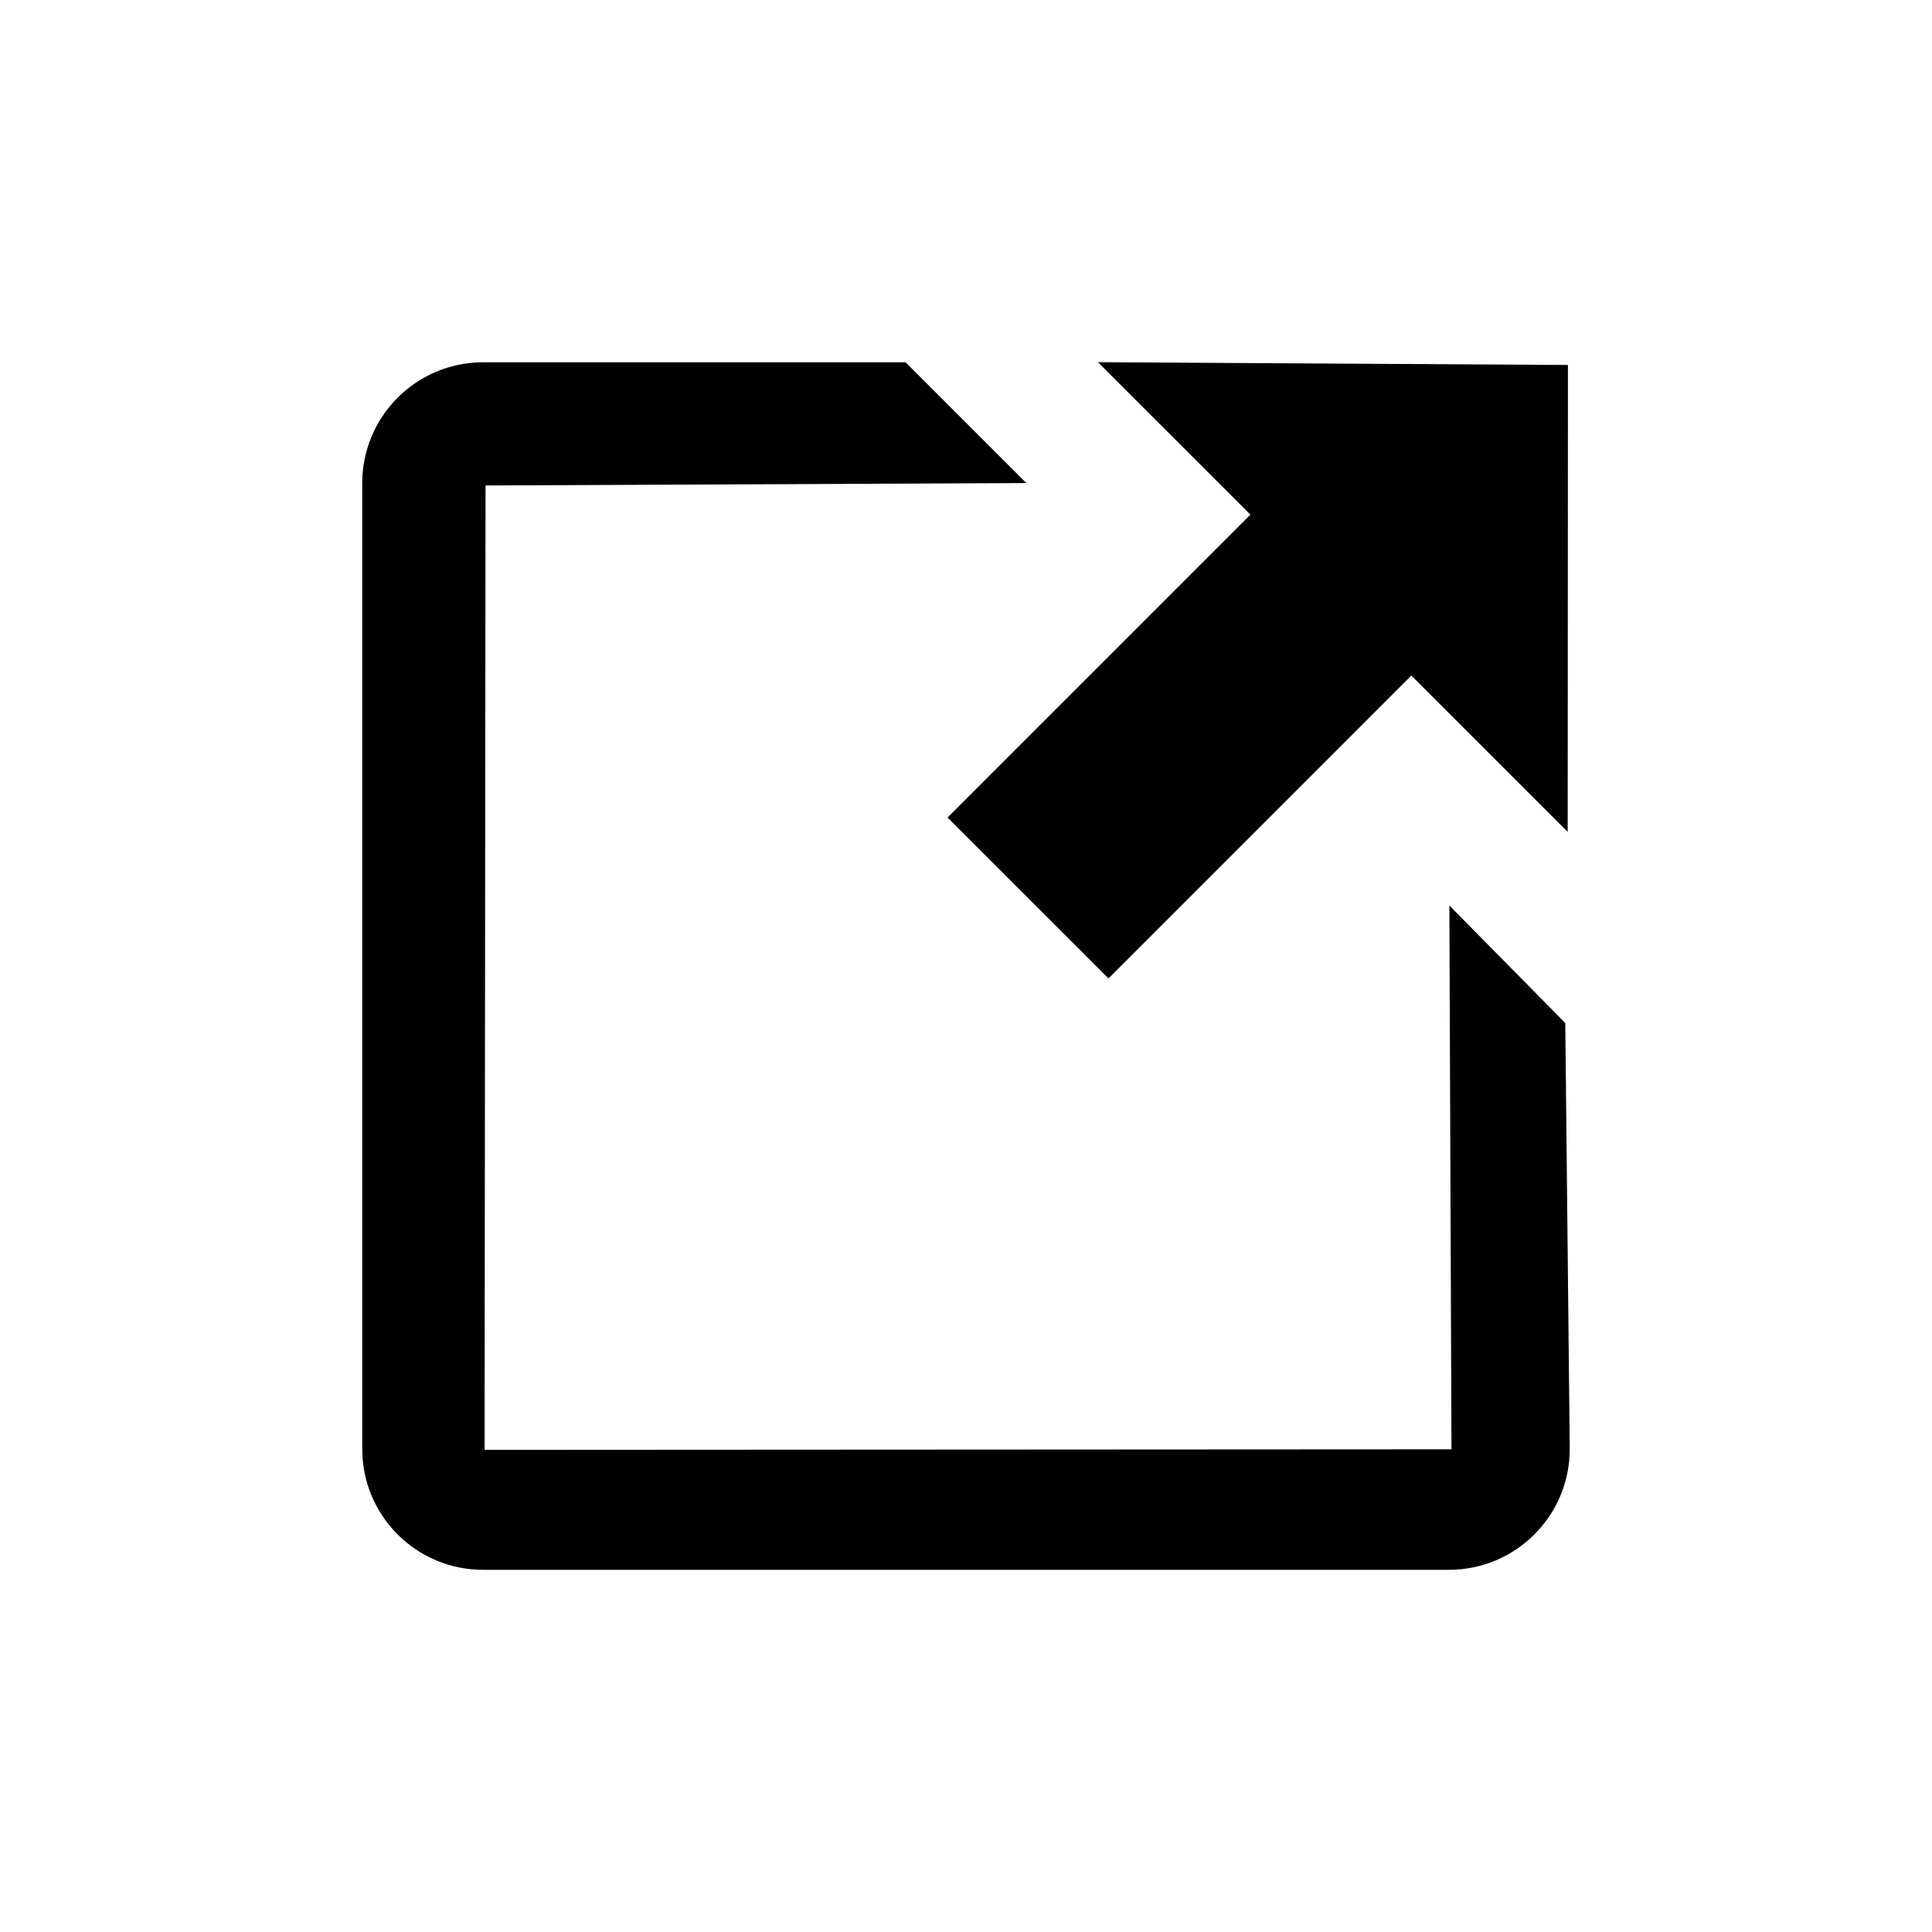
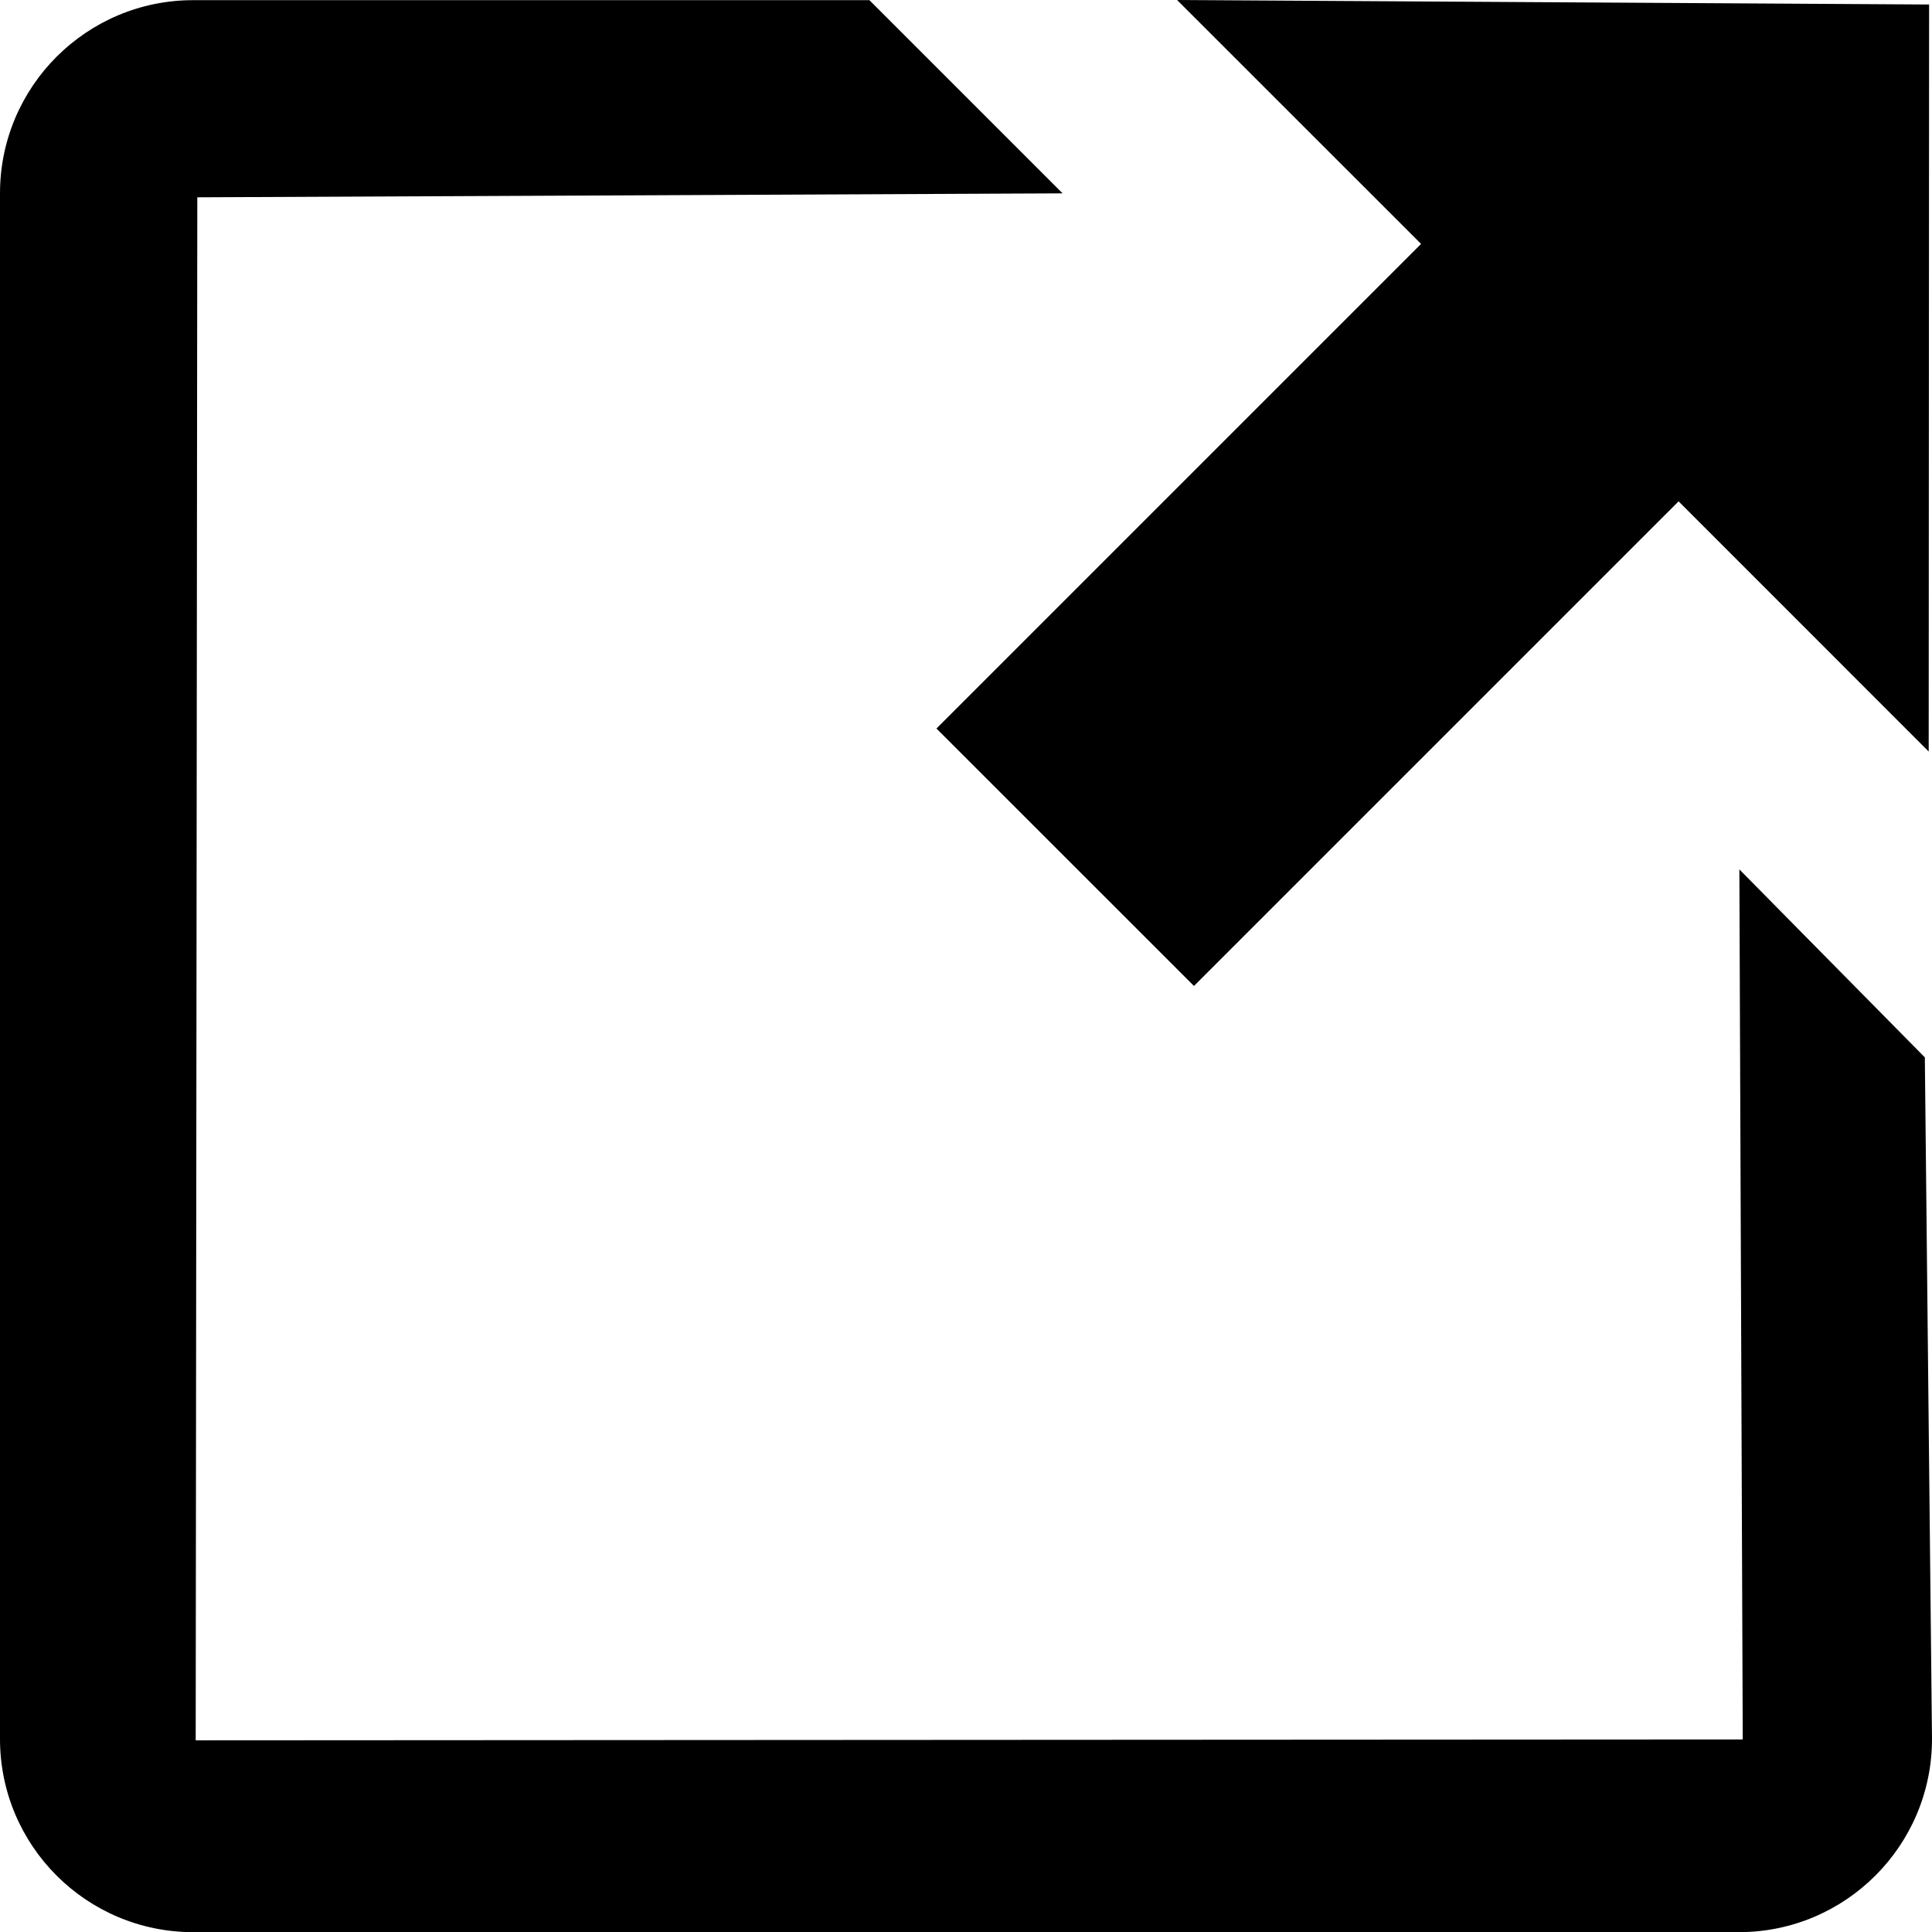
- <svg xmlns="http://www.w3.org/2000/svg" version="1.1" width="32" height="32" viewBox="0 0 32 32">
-   <path d="M15.694 13.541l2.666 2.665 5.016-5.017 2.59 2.59 0.004-7.734-7.785-0.046 2.526 2.525-5.017 5.017zM25.926 16.945l-1.92-1.947 0.035 9.007-16.015 0.009 0.016-15.973 8.958-0.040-2-2h-7c-1.104 0-2 0.896-2 2v16c0 1.104 0.896 2 2 2h16c1.104 0 2-0.896 2-2l-0.074-7.056z" />
+ <svg xmlns="http://www.w3.org/2000/svg" viewBox="0 0 24 24" fill-rule="evenodd" clip-rule="evenodd" stroke-linejoin="round" stroke-miterlimit="2">
+   <path d="M11.633 9.05l3.199 3.198 6.02-6.02 3.107 3.108.005-9.28L14.622 0l3.031 3.03-6.02 6.02zm12.278 4.085L21.607 10.8l.042 10.808-19.218.011.02-19.168L13.2 2.402l-2.4-2.4H2.4a2.4 2.4 0 00-2.4 2.4v19.2a2.4 2.4 0 002.4 2.4h19.2a2.4 2.4 0 002.4-2.4l-.089-8.467z" fill-rule="nonzero" />
</svg>
